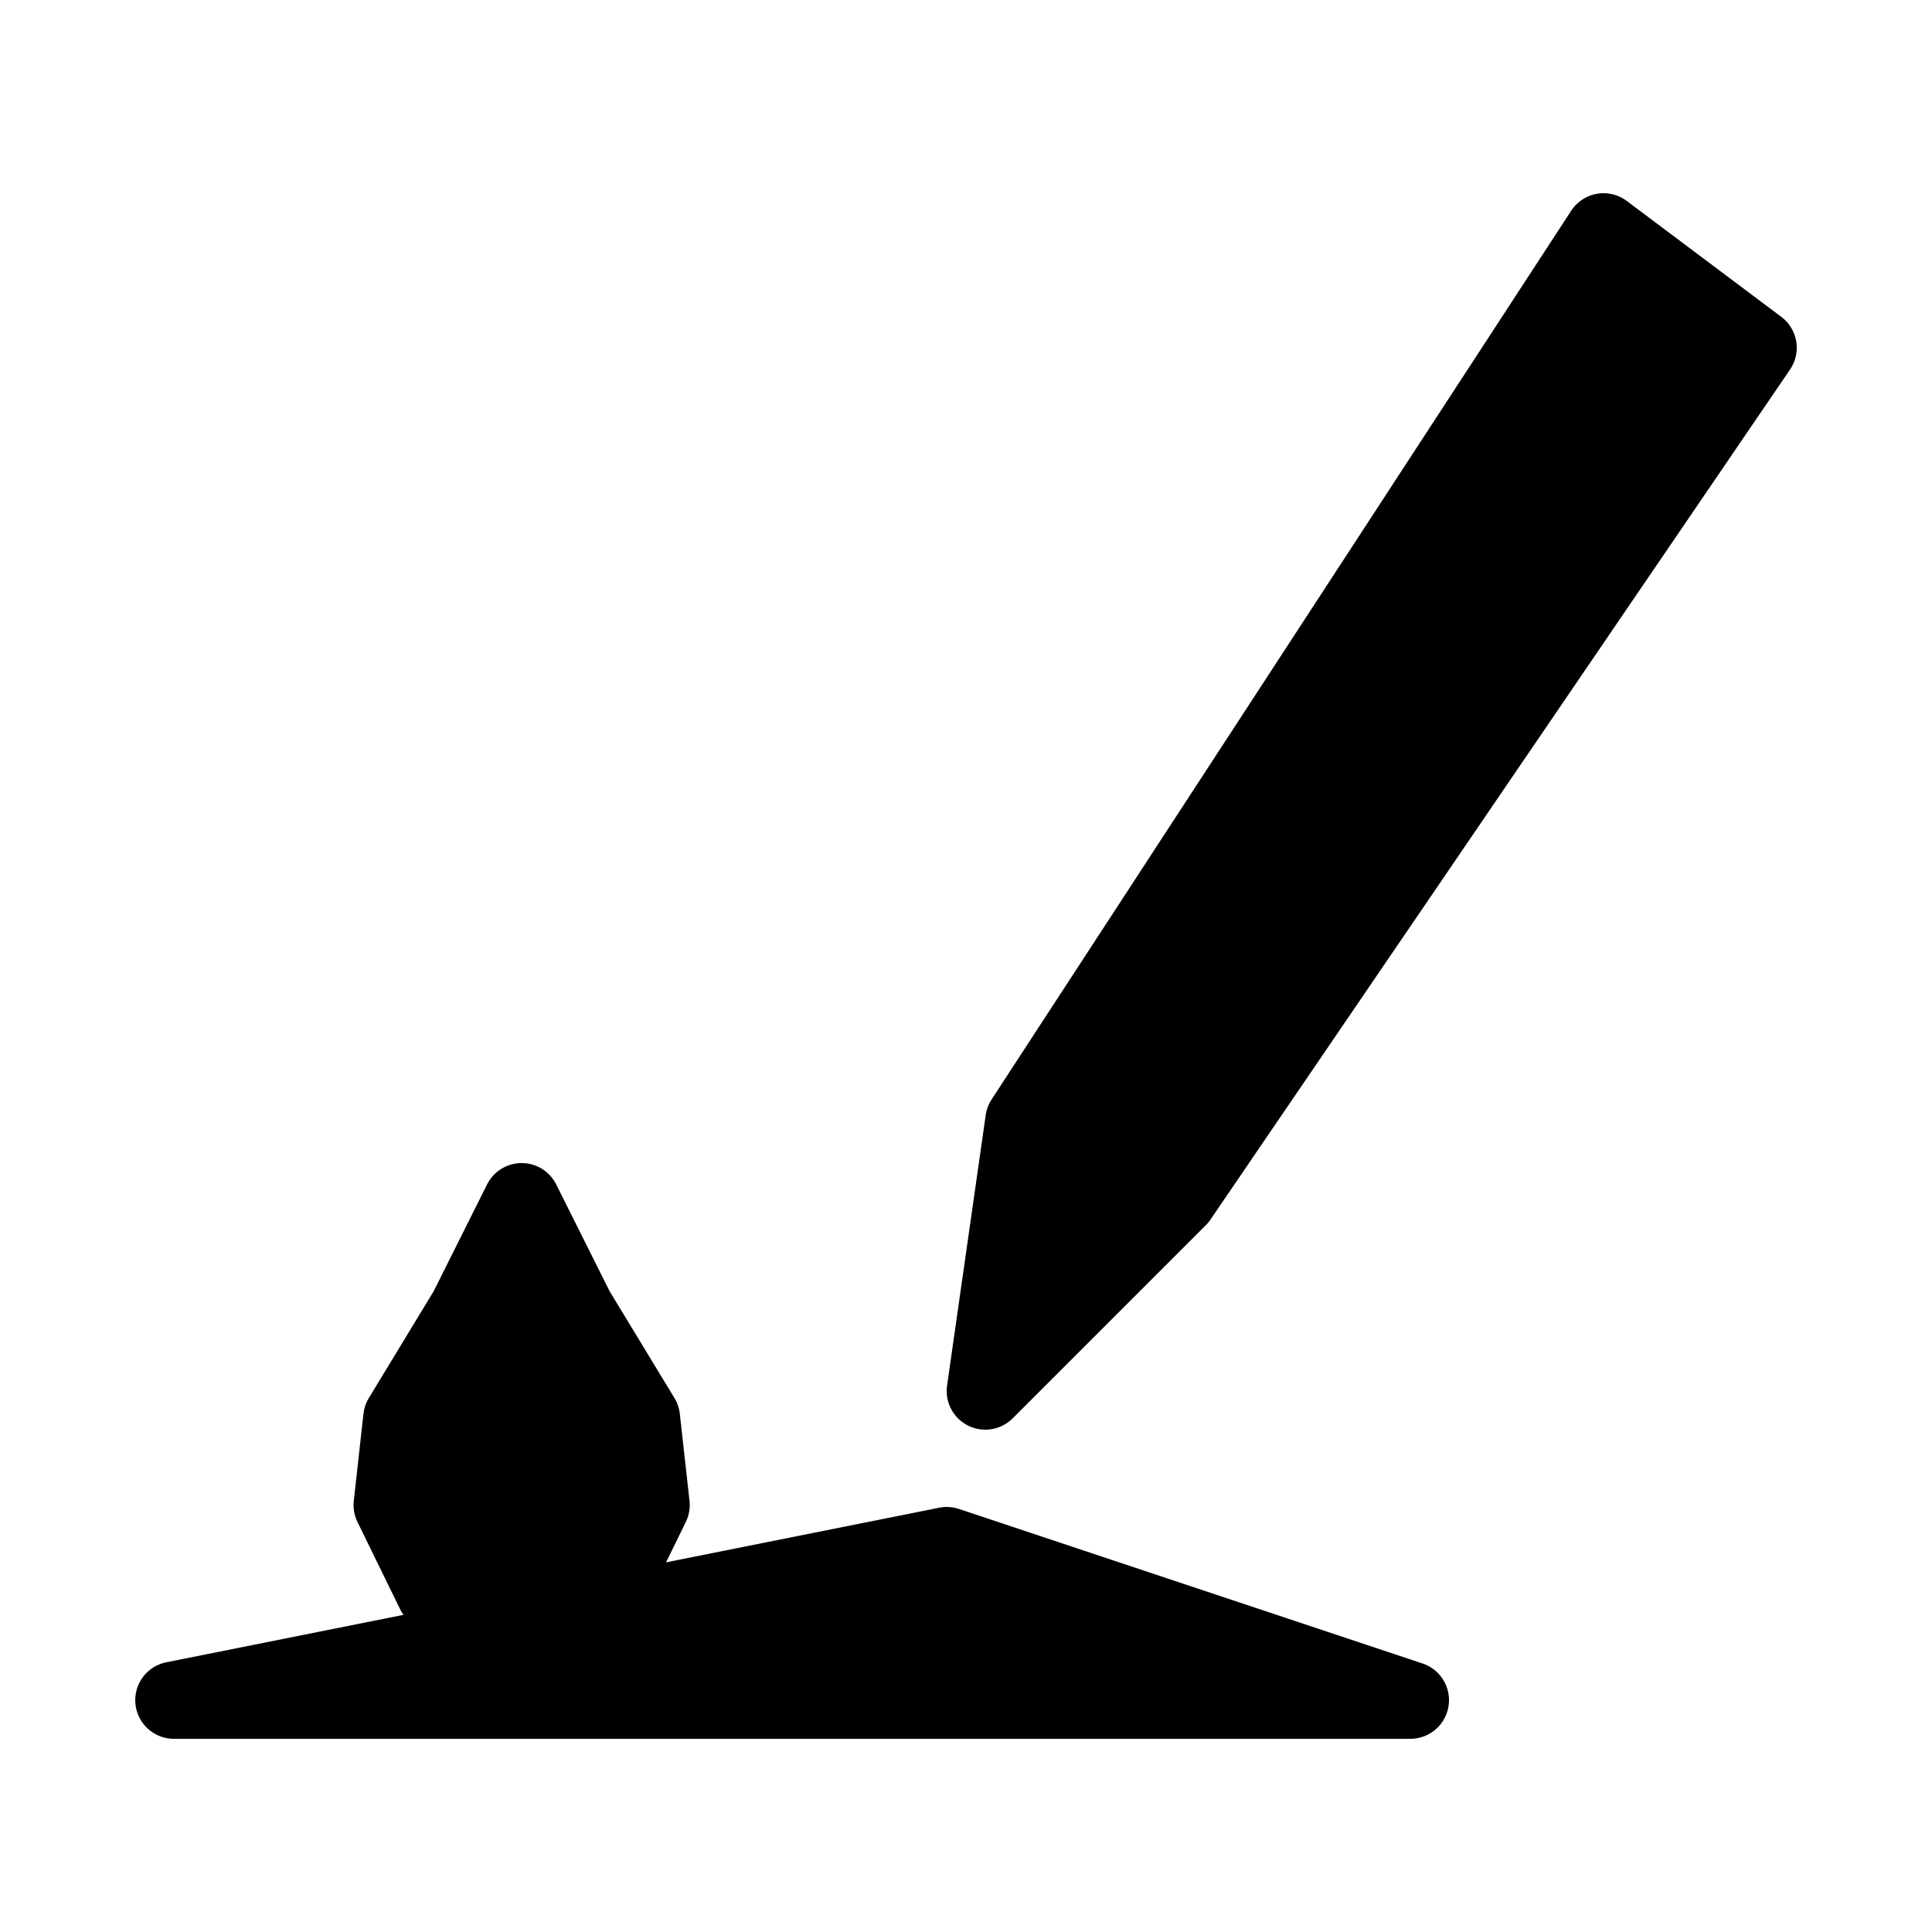
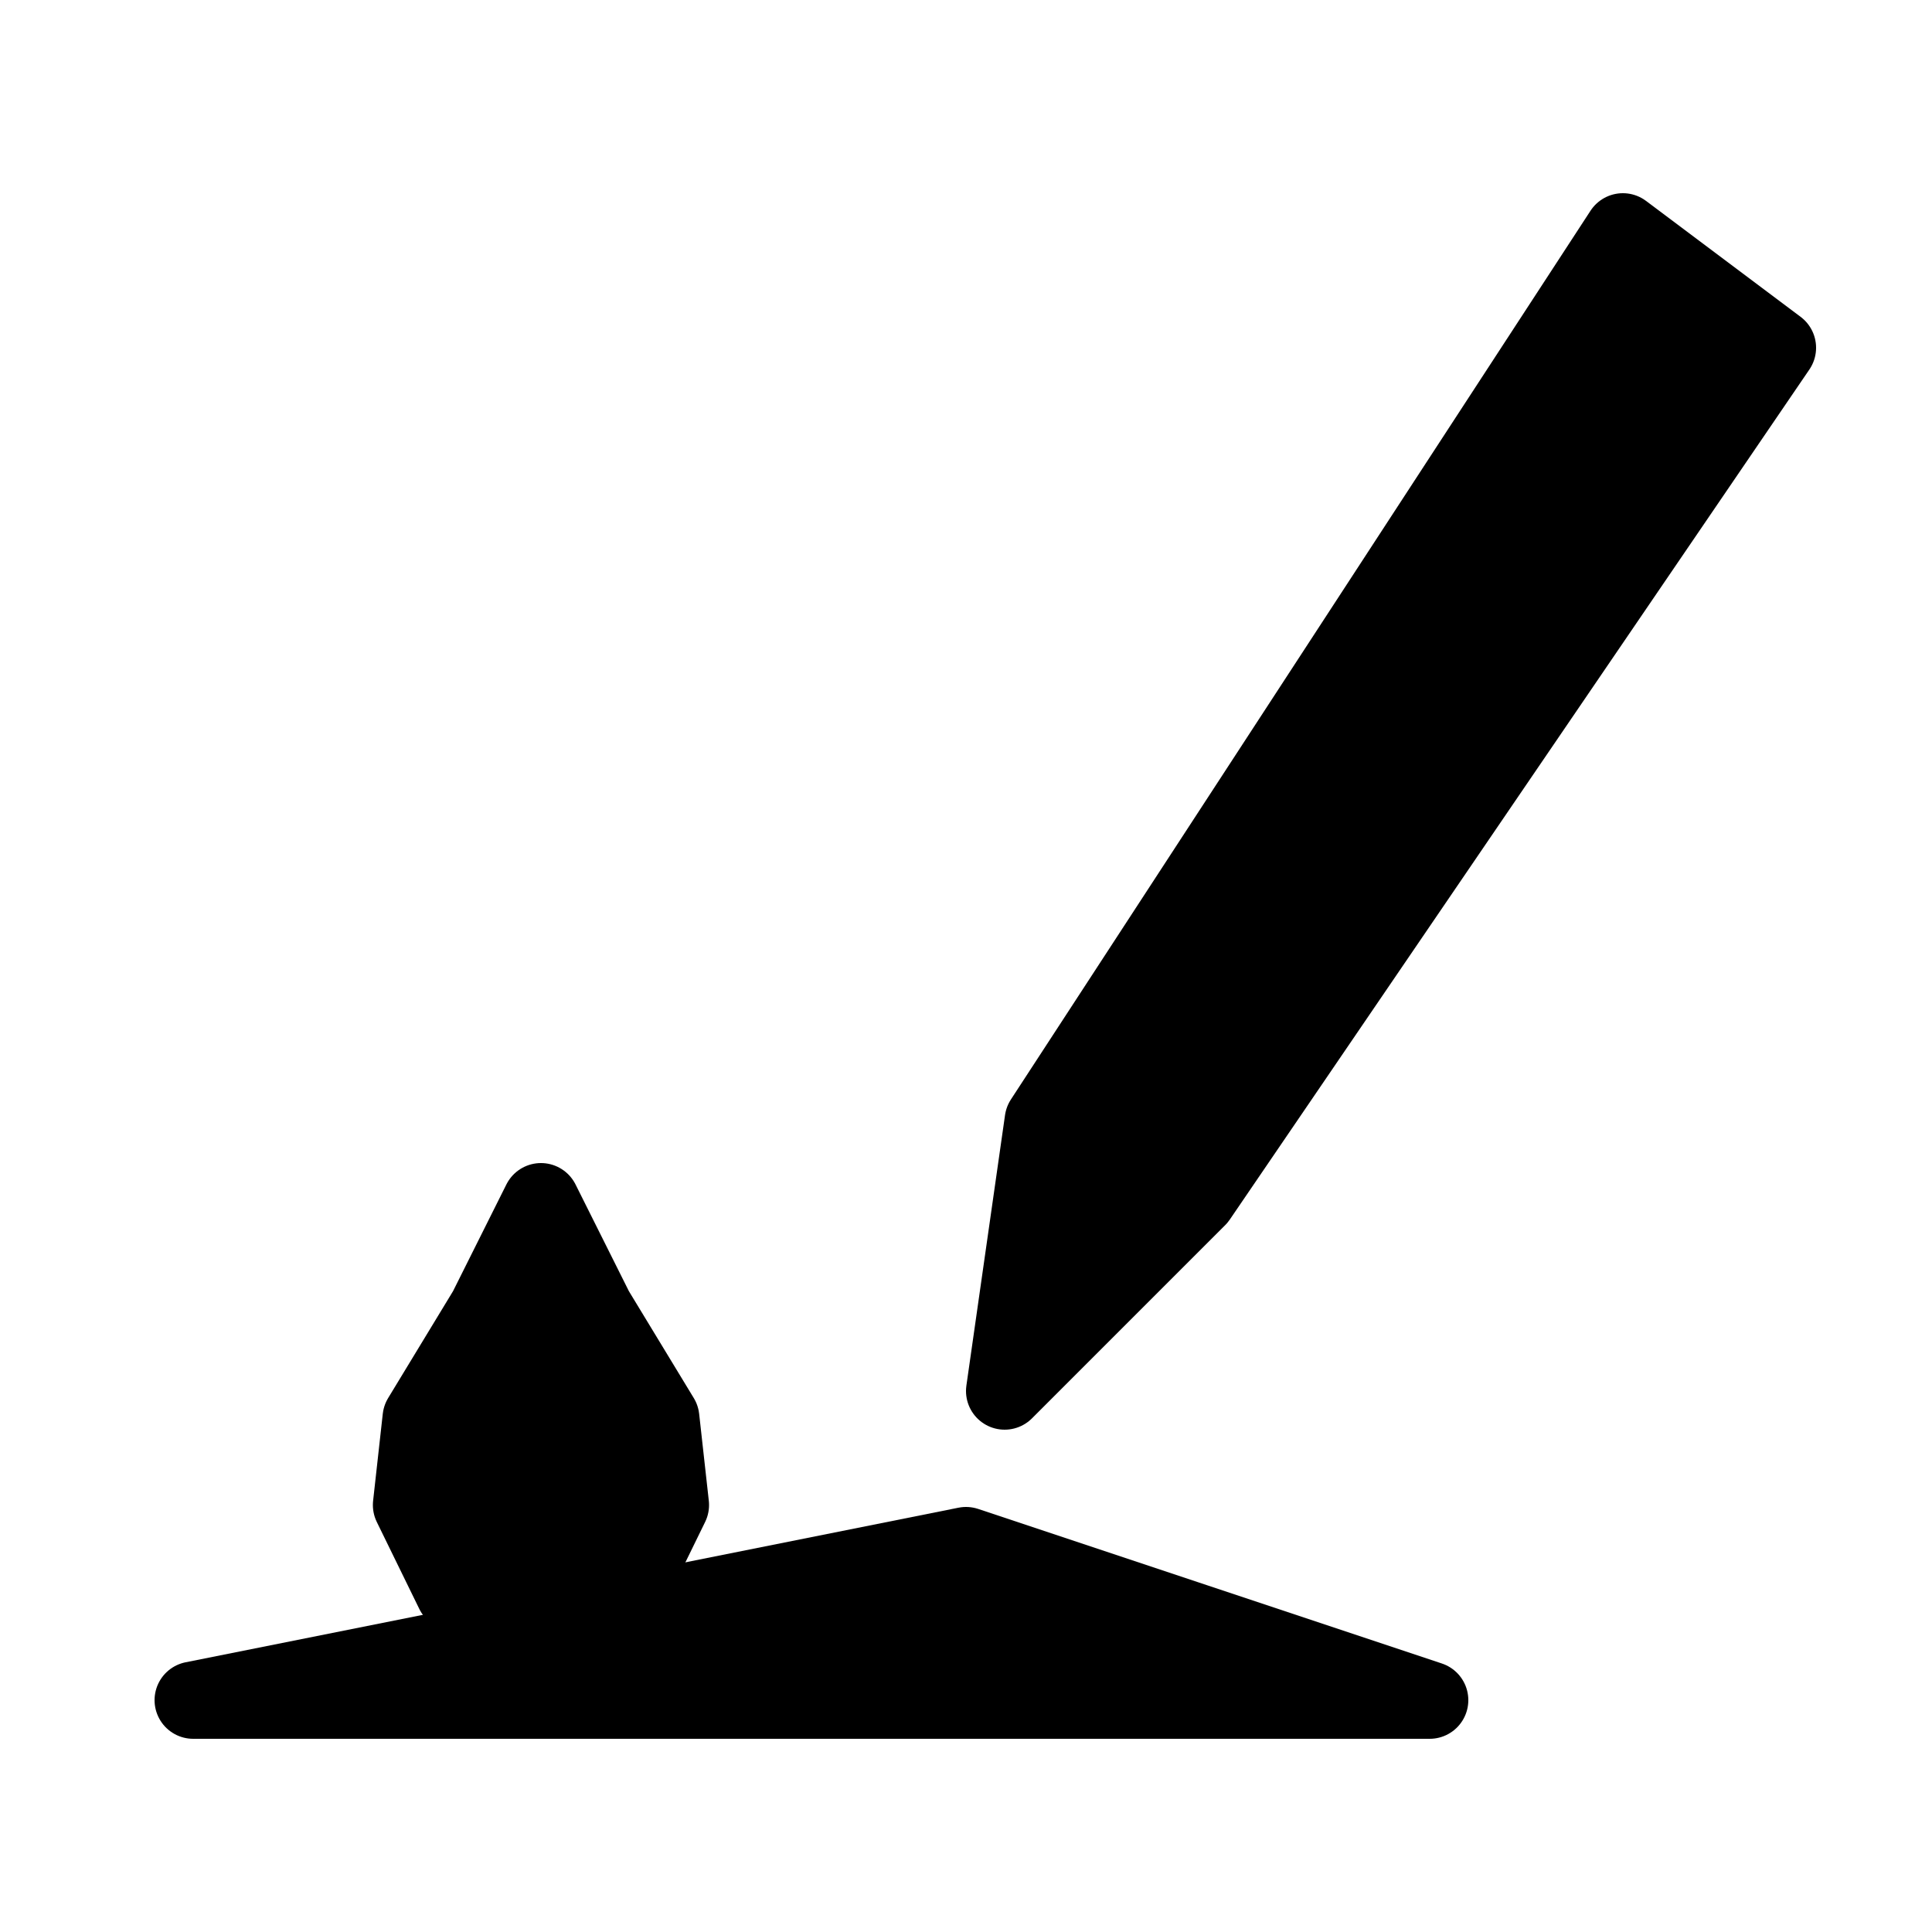
<svg xmlns="http://www.w3.org/2000/svg" viewBox="0 0 100 100">
-   <path class="accent" d="M83 12 91 18 61 62 51 72 53 58Z" />
-   <path fill="none" stroke="#000" stroke-width="4" stroke-linejoin="round" stroke-linecap="round" d="M83 12 91 18 61 62 51 72 53 58Z" />
-   <path fill="#000" d="M9 88 49 80 50.6 80.5 50.6 88Z" />
-   <path class="accent" d="M50 80.3 73 88 50 88Z" />
-   <path fill="none" stroke="#000" stroke-width="4" stroke-linejoin="round" stroke-linecap="round" d="M9 88 49 80 73 88Z" />
-   <path fill="#000" d="M27 62.2 29.8 67.8 33.2 73.4 33.7 77.9 31.5 82.4 27 84.6 22.5 82.4 20.3 77.9 20.8 73.4 24.2 67.8Z" />
-   <path fill="none" stroke="#000" stroke-width="4" stroke-linejoin="round" stroke-linecap="round" d="M27 62.2 29.8 67.8 33.2 73.4 33.7 77.9 31.5 82.4 27 84.6 22.5 82.4 20.3 77.9 20.8 73.4 24.2 67.8Z" />
-   <path class="accent" d="M33.2 83 26.4 86.3 25.3 84.1 32 80.7ZM27.6 86.3 22 83.5 23.1 81.3 28.7 84.1Z" />
+   <path class="accent" d="M84 12 92 18 62 62 52 72 54 58Z" />
+   <path fill="none" stroke="#000" stroke-width="4" stroke-linejoin="round" stroke-linecap="round" d="M84 12 92 18 62 62 52 72 54 58Z" />
+   <path fill="#000" d="M10 88 50 80 50.6 80.2 50.6 88Z" />
+   <path class="accent" d="M50 80 74 88 50 88Z" />
+   <path fill="none" stroke="#000" stroke-width="4" stroke-linejoin="round" stroke-linecap="round" d="M10 88 50 80 74 88Z" />
+   <path fill="#000" d="M28 62.2 30.8 67.8 34.2 73.4 34.7 77.9 32.5 82.4 28 84.6 23.5 82.4 21.3 77.9 21.8 73.4 25.2 67.8Z" />
+   <path fill="none" stroke="#000" stroke-width="4" stroke-linejoin="round" stroke-linecap="round" d="M28 62.2 30.8 67.8 34.2 73.4 34.7 77.9 32.5 82.4 28 84.6 23.5 82.4 21.3 77.9 21.8 73.4 25.2 67.8Z" />
+   <path class="accent" d="M34.2 83 27.4 86.3 26.3 84.1 33 80.7ZM28.6 86.3 23 83.5 24.1 81.3 29.7 84.1Z" />
</svg>
